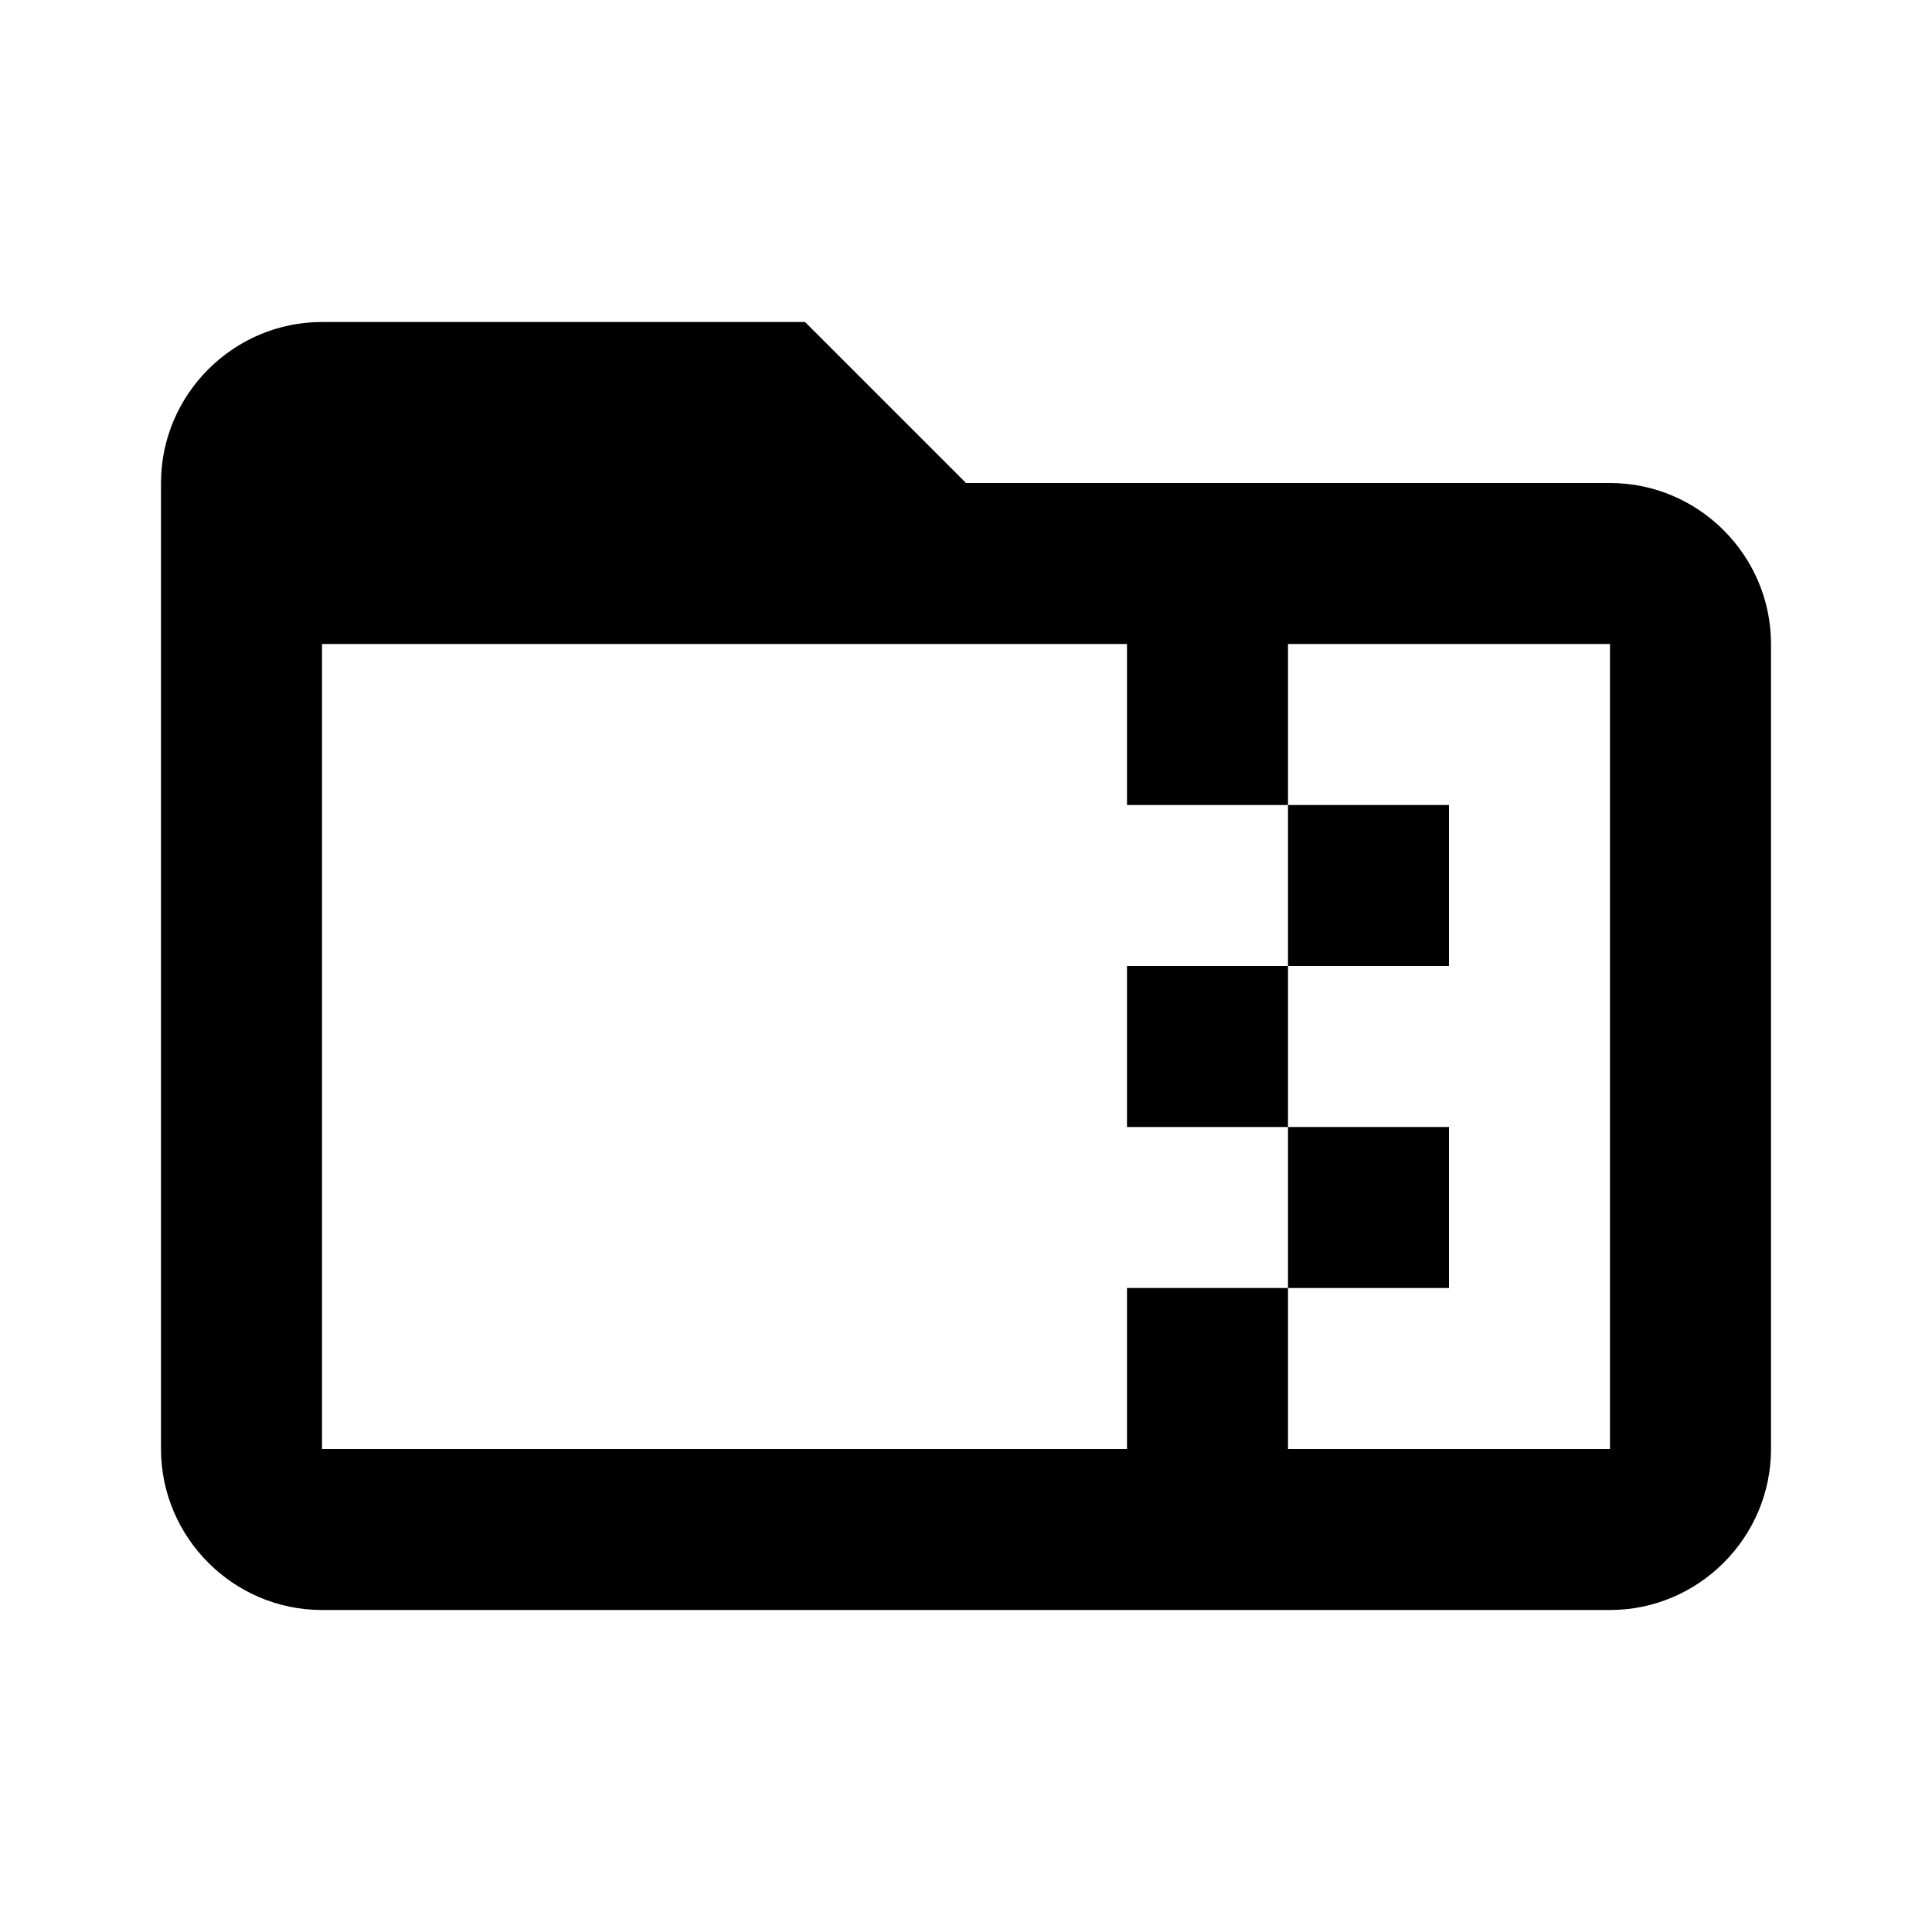
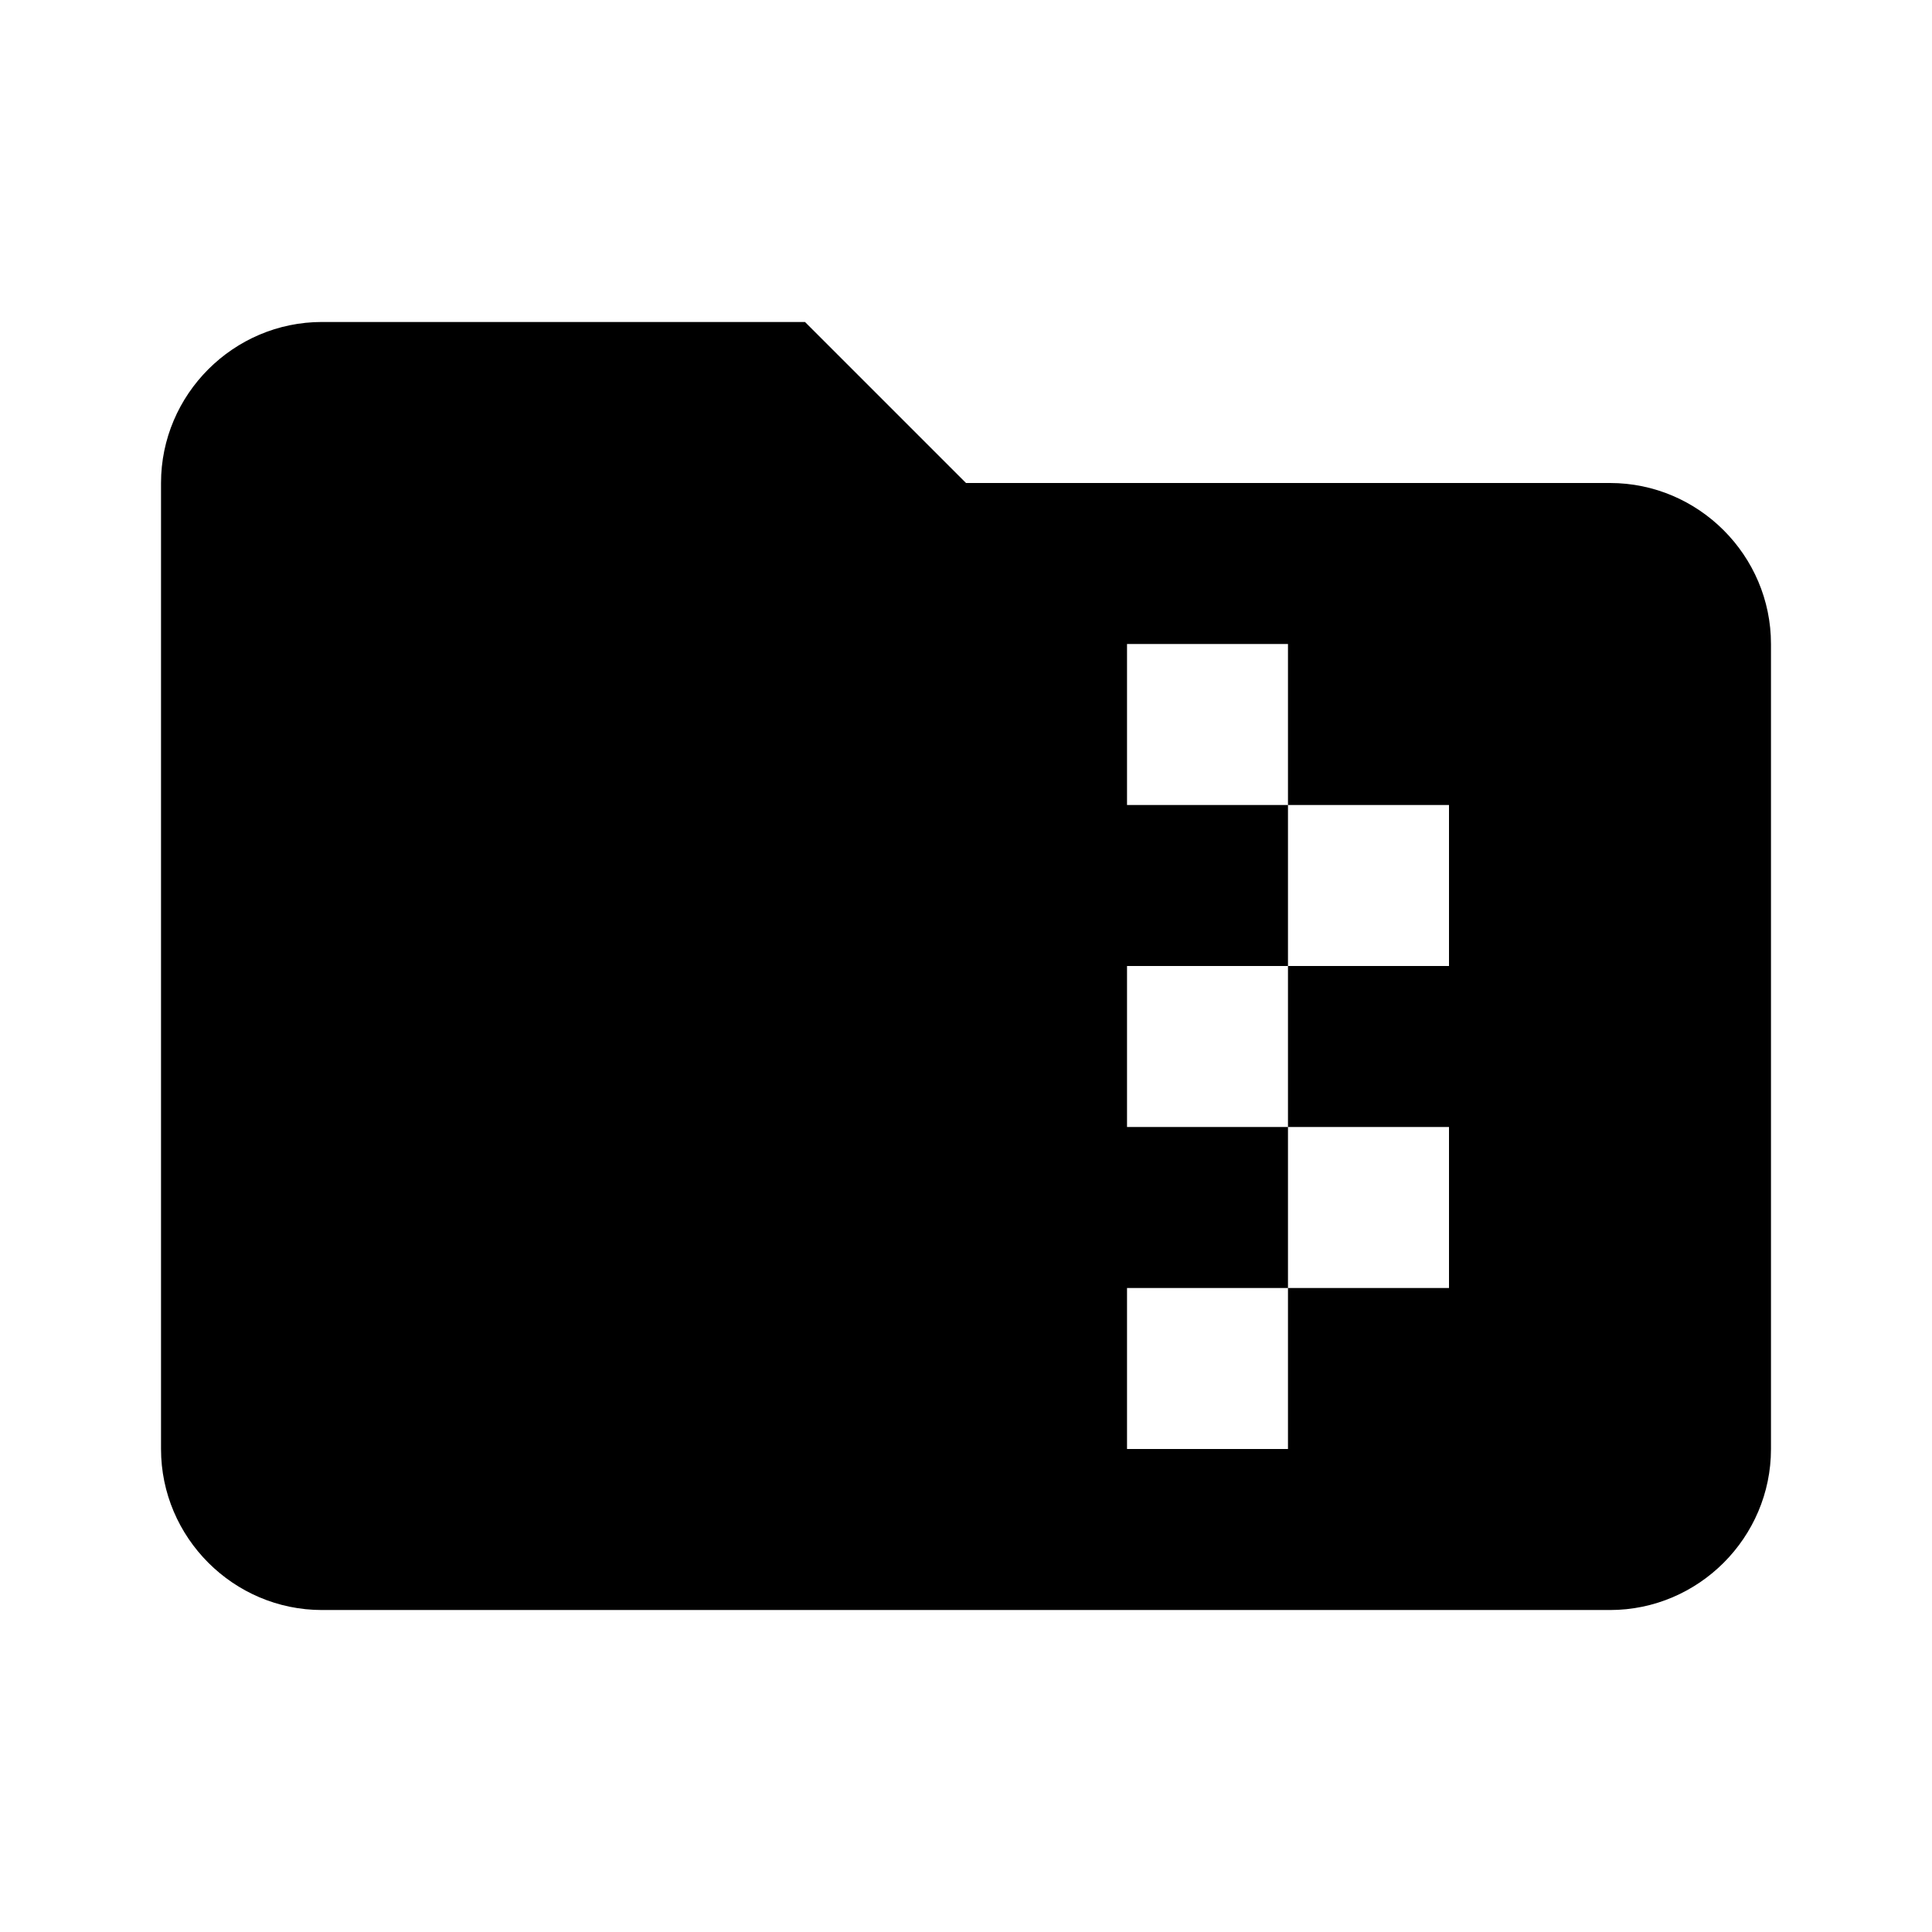
- <svg xmlns="http://www.w3.org/2000/svg" version="1.1" width="24" height="24" viewBox="0 0 24 24">
-   <path d="M20 6H12L10 4H4C2.9 4 2 4.9 2 6V18C2 19.1 2.9 20 4 20H20C21.1 20 22 19.1 22 18V8C22 6.9 21.1 6 20 6M20 18H16V16H14V18H4V8H14V10H16V8H20V18M16 12V10H18V12H16M14 12H16V14H14V12M18 16H16V14H18V16Z" />
+ <svg xmlns="http://www.w3.org/2000/svg" width="32" height="32" viewBox="0 0 32 32" fill="none">
+   <path d="M26.667 8H16L13.333 5.333H5.333C3.867 5.333 2.667 6.533 2.667 8V24C2.667 25.467 3.867 26.667 5.333 26.667H26.667C28.133 26.667 29.333 25.467 29.333 24V10.667C29.333 9.2 28.133 8 26.667 8ZM24 16H21.333V18.667H24V21.333H21.333V24H18.667V21.333H21.333V18.667H18.667V16H21.333V13.333H18.667V10.667H21.333V13.333H24V16Z" fill="currentColor" />
</svg>
